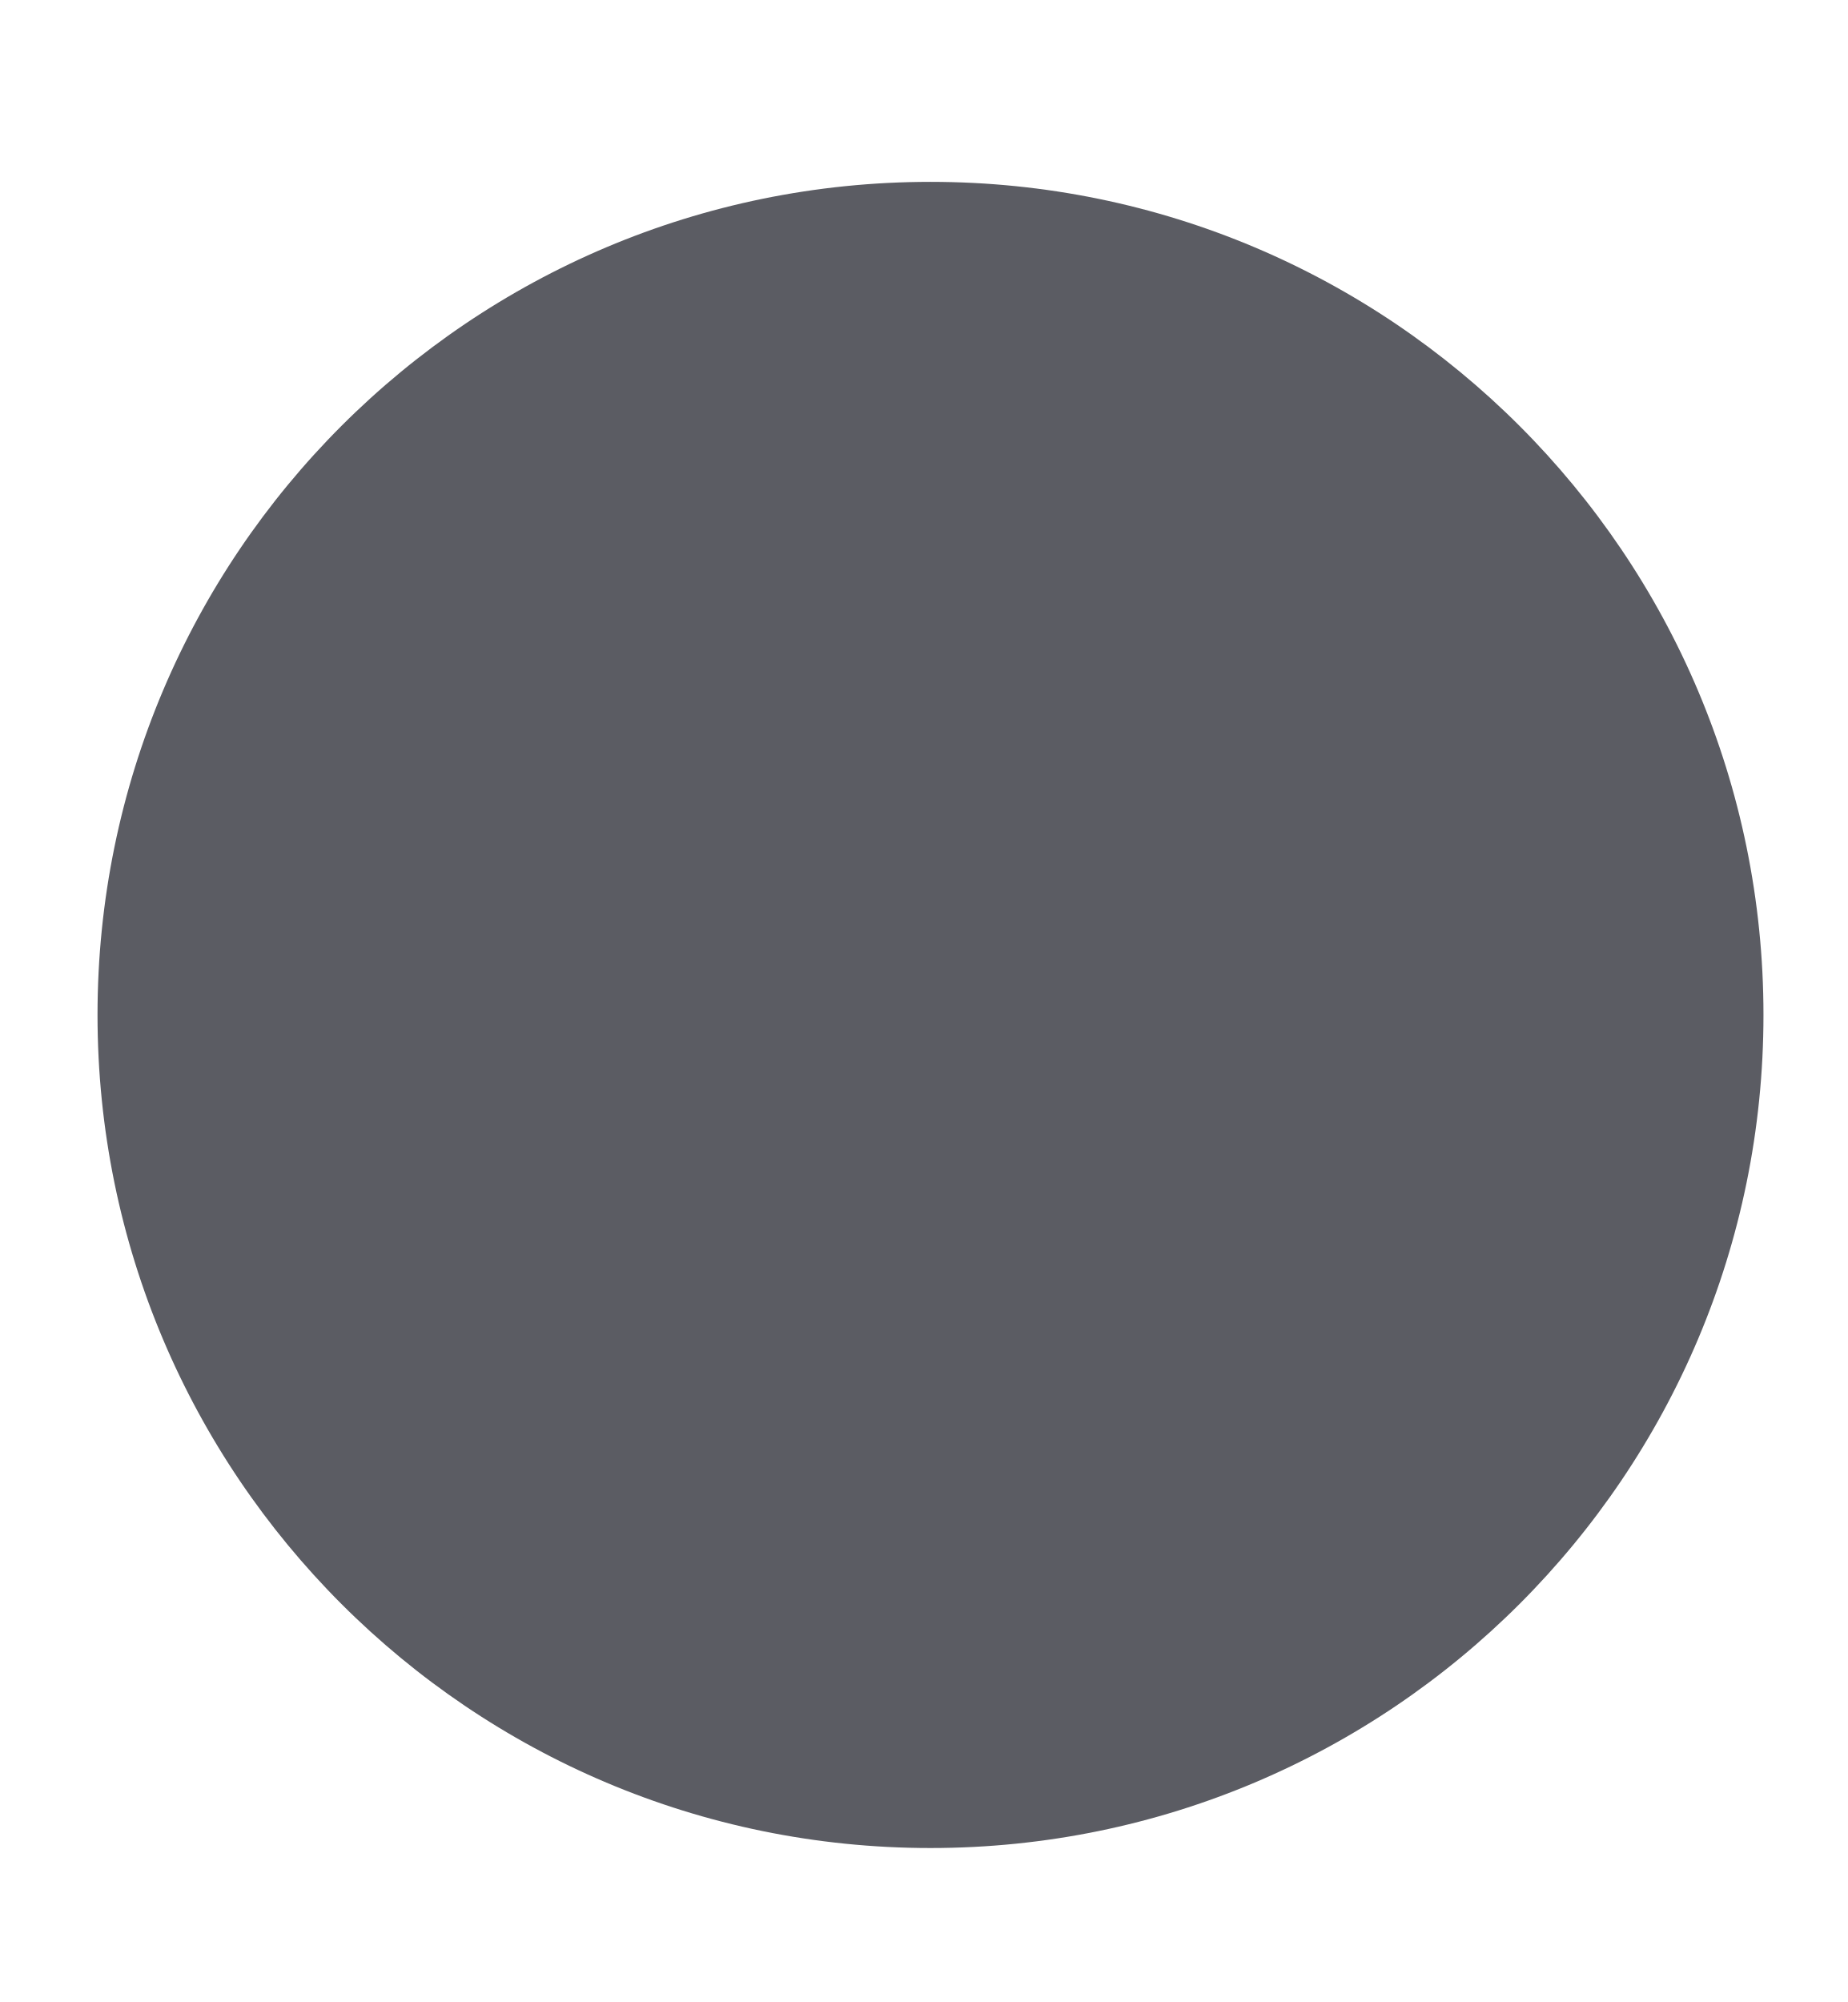
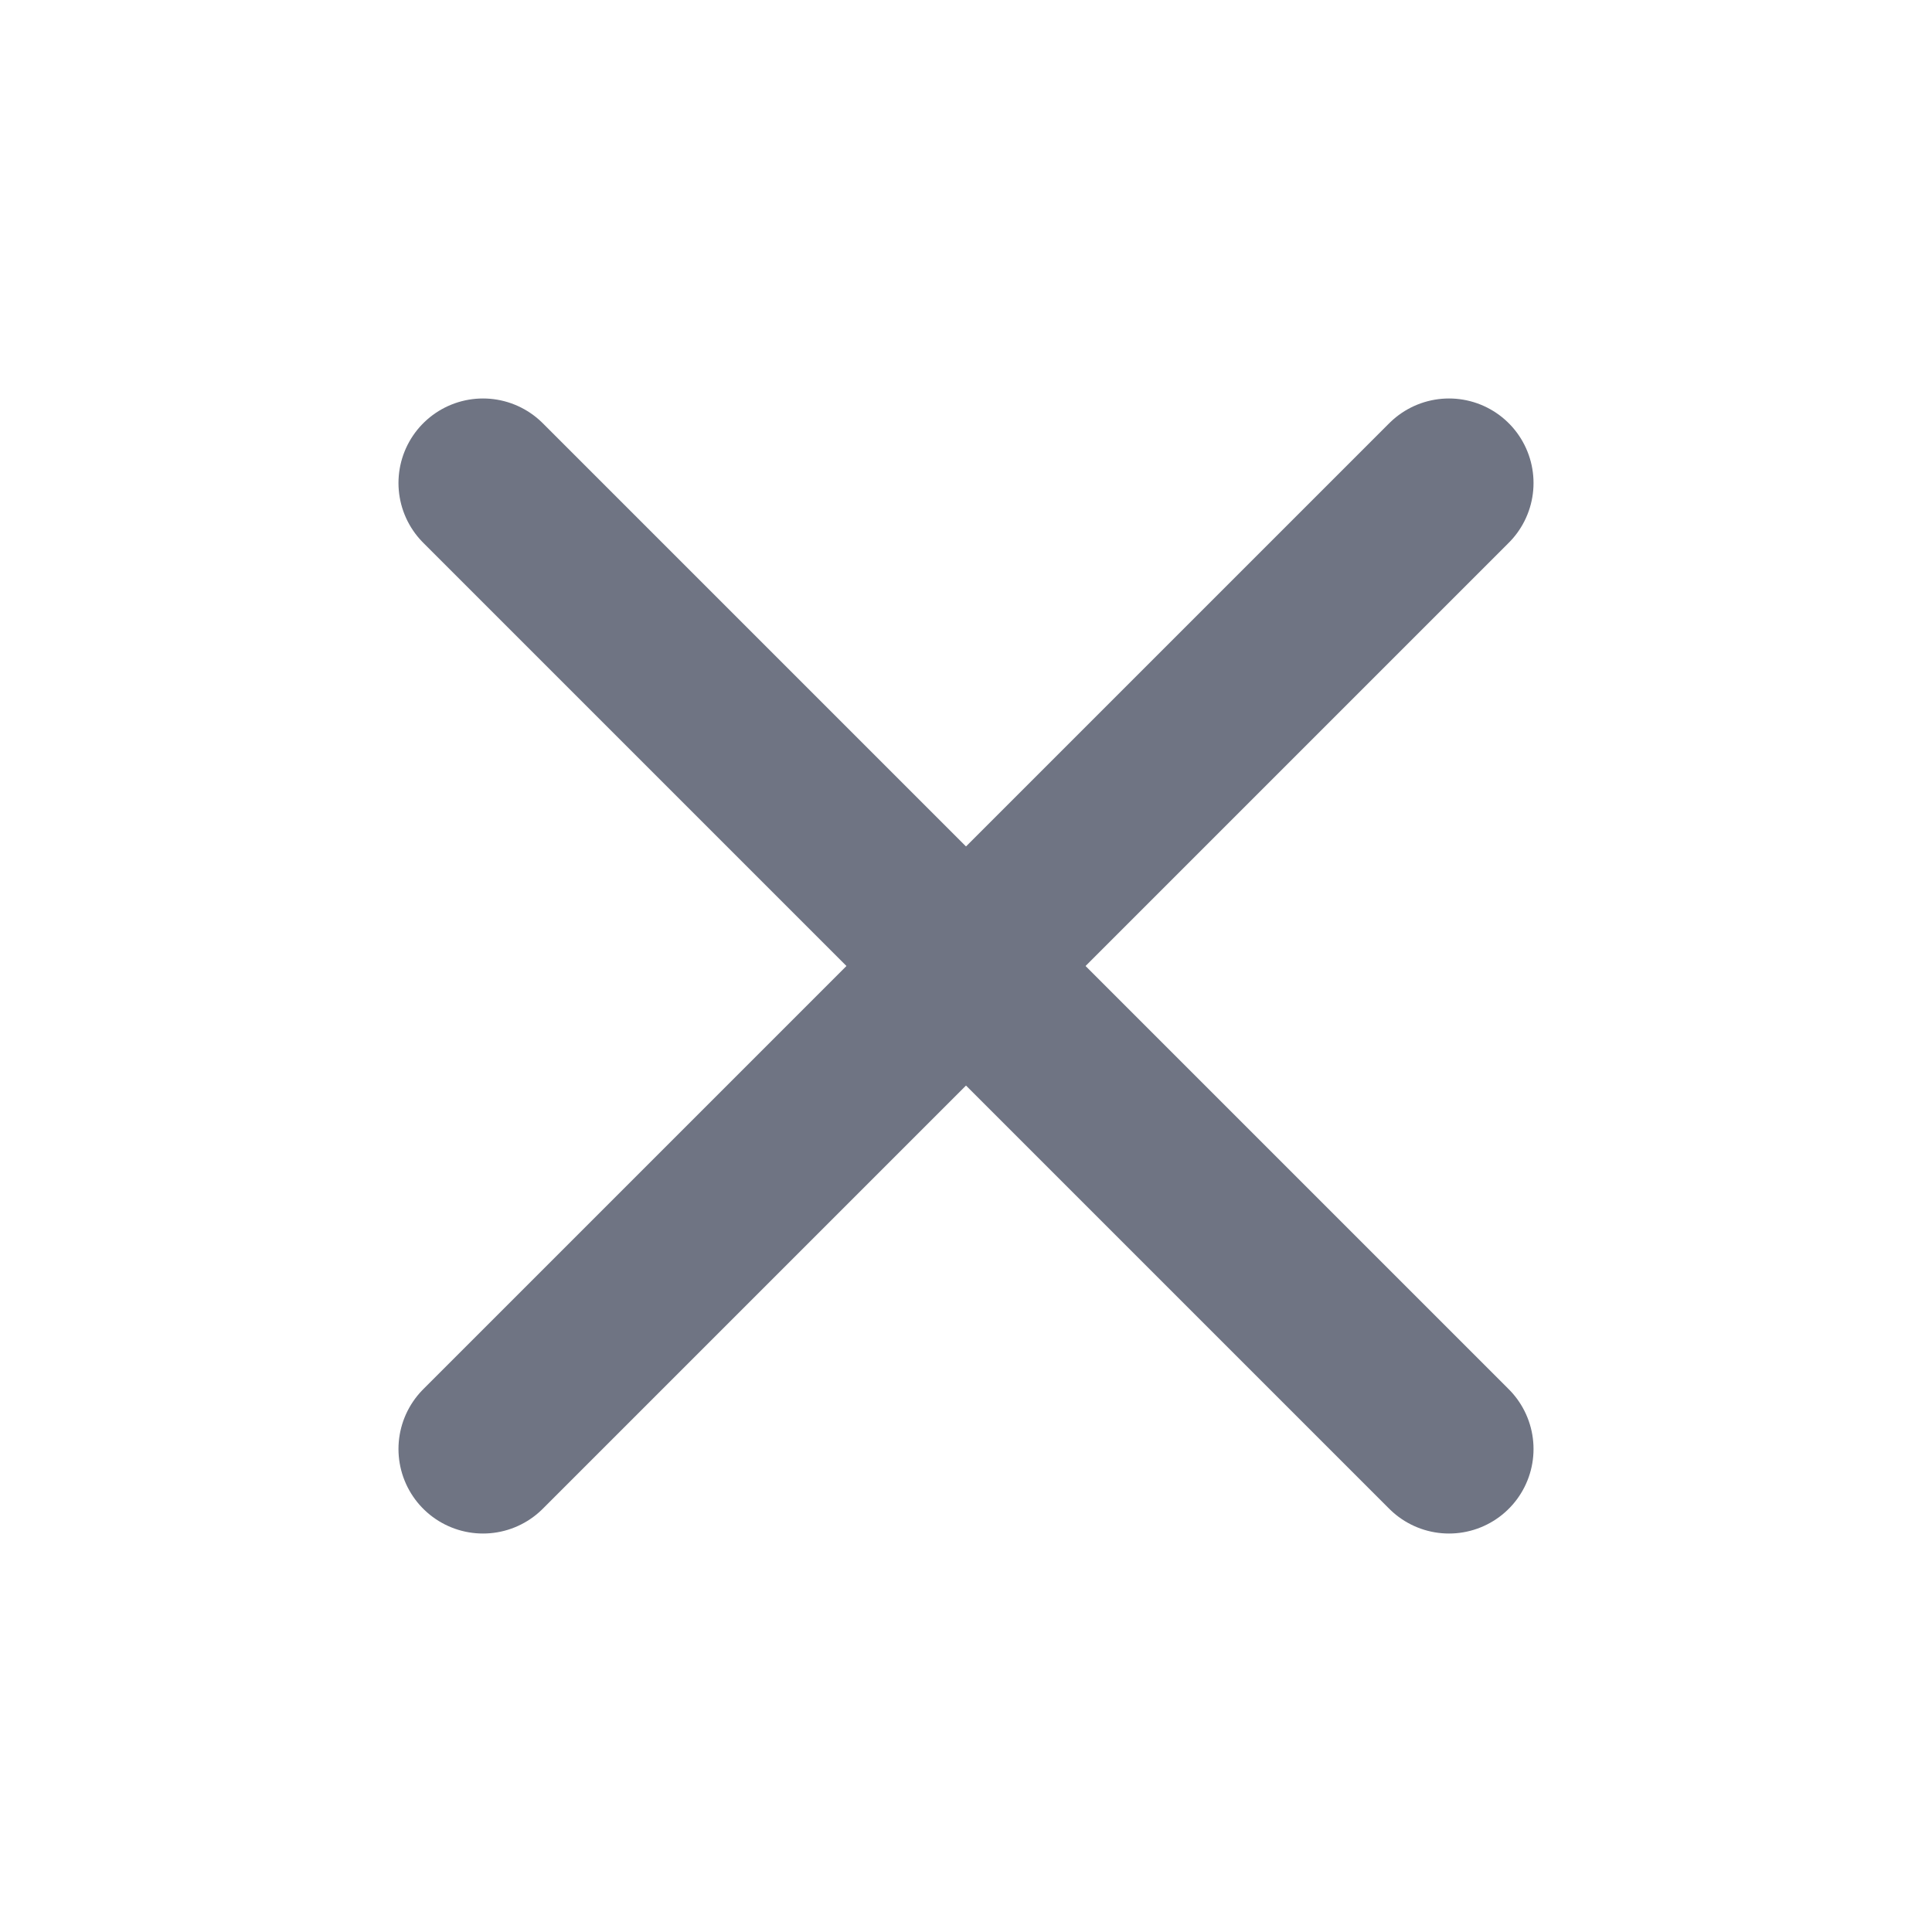
- <svg xmlns="http://www.w3.org/2000/svg" width="12" height="13" id="svg2" version="1.1">
-   <defs id="defs4" />
-   <g id="layer1" transform="translate(-671.1429,-651.5765)">
-     <g transform="matrix(0.1265625,0,0,-0.1265625,672.0709,663.0964)" id="g4090">
-       <g transform="scale(0.1,0.1)" id="g4092">
-         <g transform="matrix(10,0,0,10,3.128401,-0.3630997)" id="g4195">
-           <g transform="scale(0.1,0.1)" id="g4197">
-             <path id="path4199" style="fill:#5b5c63;fill-opacity:1;fill-rule:evenodd;stroke:none" d="m 401.015,-37.585 c 236.063,0 427.43,191.364 427.43,427.43 0,236.059 -191.367,427.426 -427.43,427.426 -236.062,0 -427.429,-191.367 -427.429,-427.426 0,-236.066 191.367,-427.43 427.429,-427.43" />
-             <path id="path4201" style="fill:#5b5c63;fill-opacity:1;fill-rule:evenodd;stroke:none" d="m 401.015,-1.233 c 215.985,0 391.078,175.09 391.078,391.078 0,215.98 -175.093,391.074 -391.078,391.074 -215.984,0 -391.078,-175.094 -391.078,-391.074 0,-215.988 175.094,-391.078 391.078,-391.078" />
-           </g>
-         </g>
-       </g>
-     </g>
-   </g>
+ <svg xmlns="http://www.w3.org/2000/svg" width="16" height="16" viewBox="0 0 16 16">
+   <line x1="4.0" y1="4.0" x2="12.0" y2="12.0" fill="none" stroke="#6f7483" stroke-width="1.4" stroke-linecap="round" stroke-linejoin="round" />
+   <line x1="12.0" y1="4.0" x2="4.0" y2="12.0" fill="none" stroke="#6f7483" stroke-width="1.4" stroke-linecap="round" stroke-linejoin="round" />
</svg>
